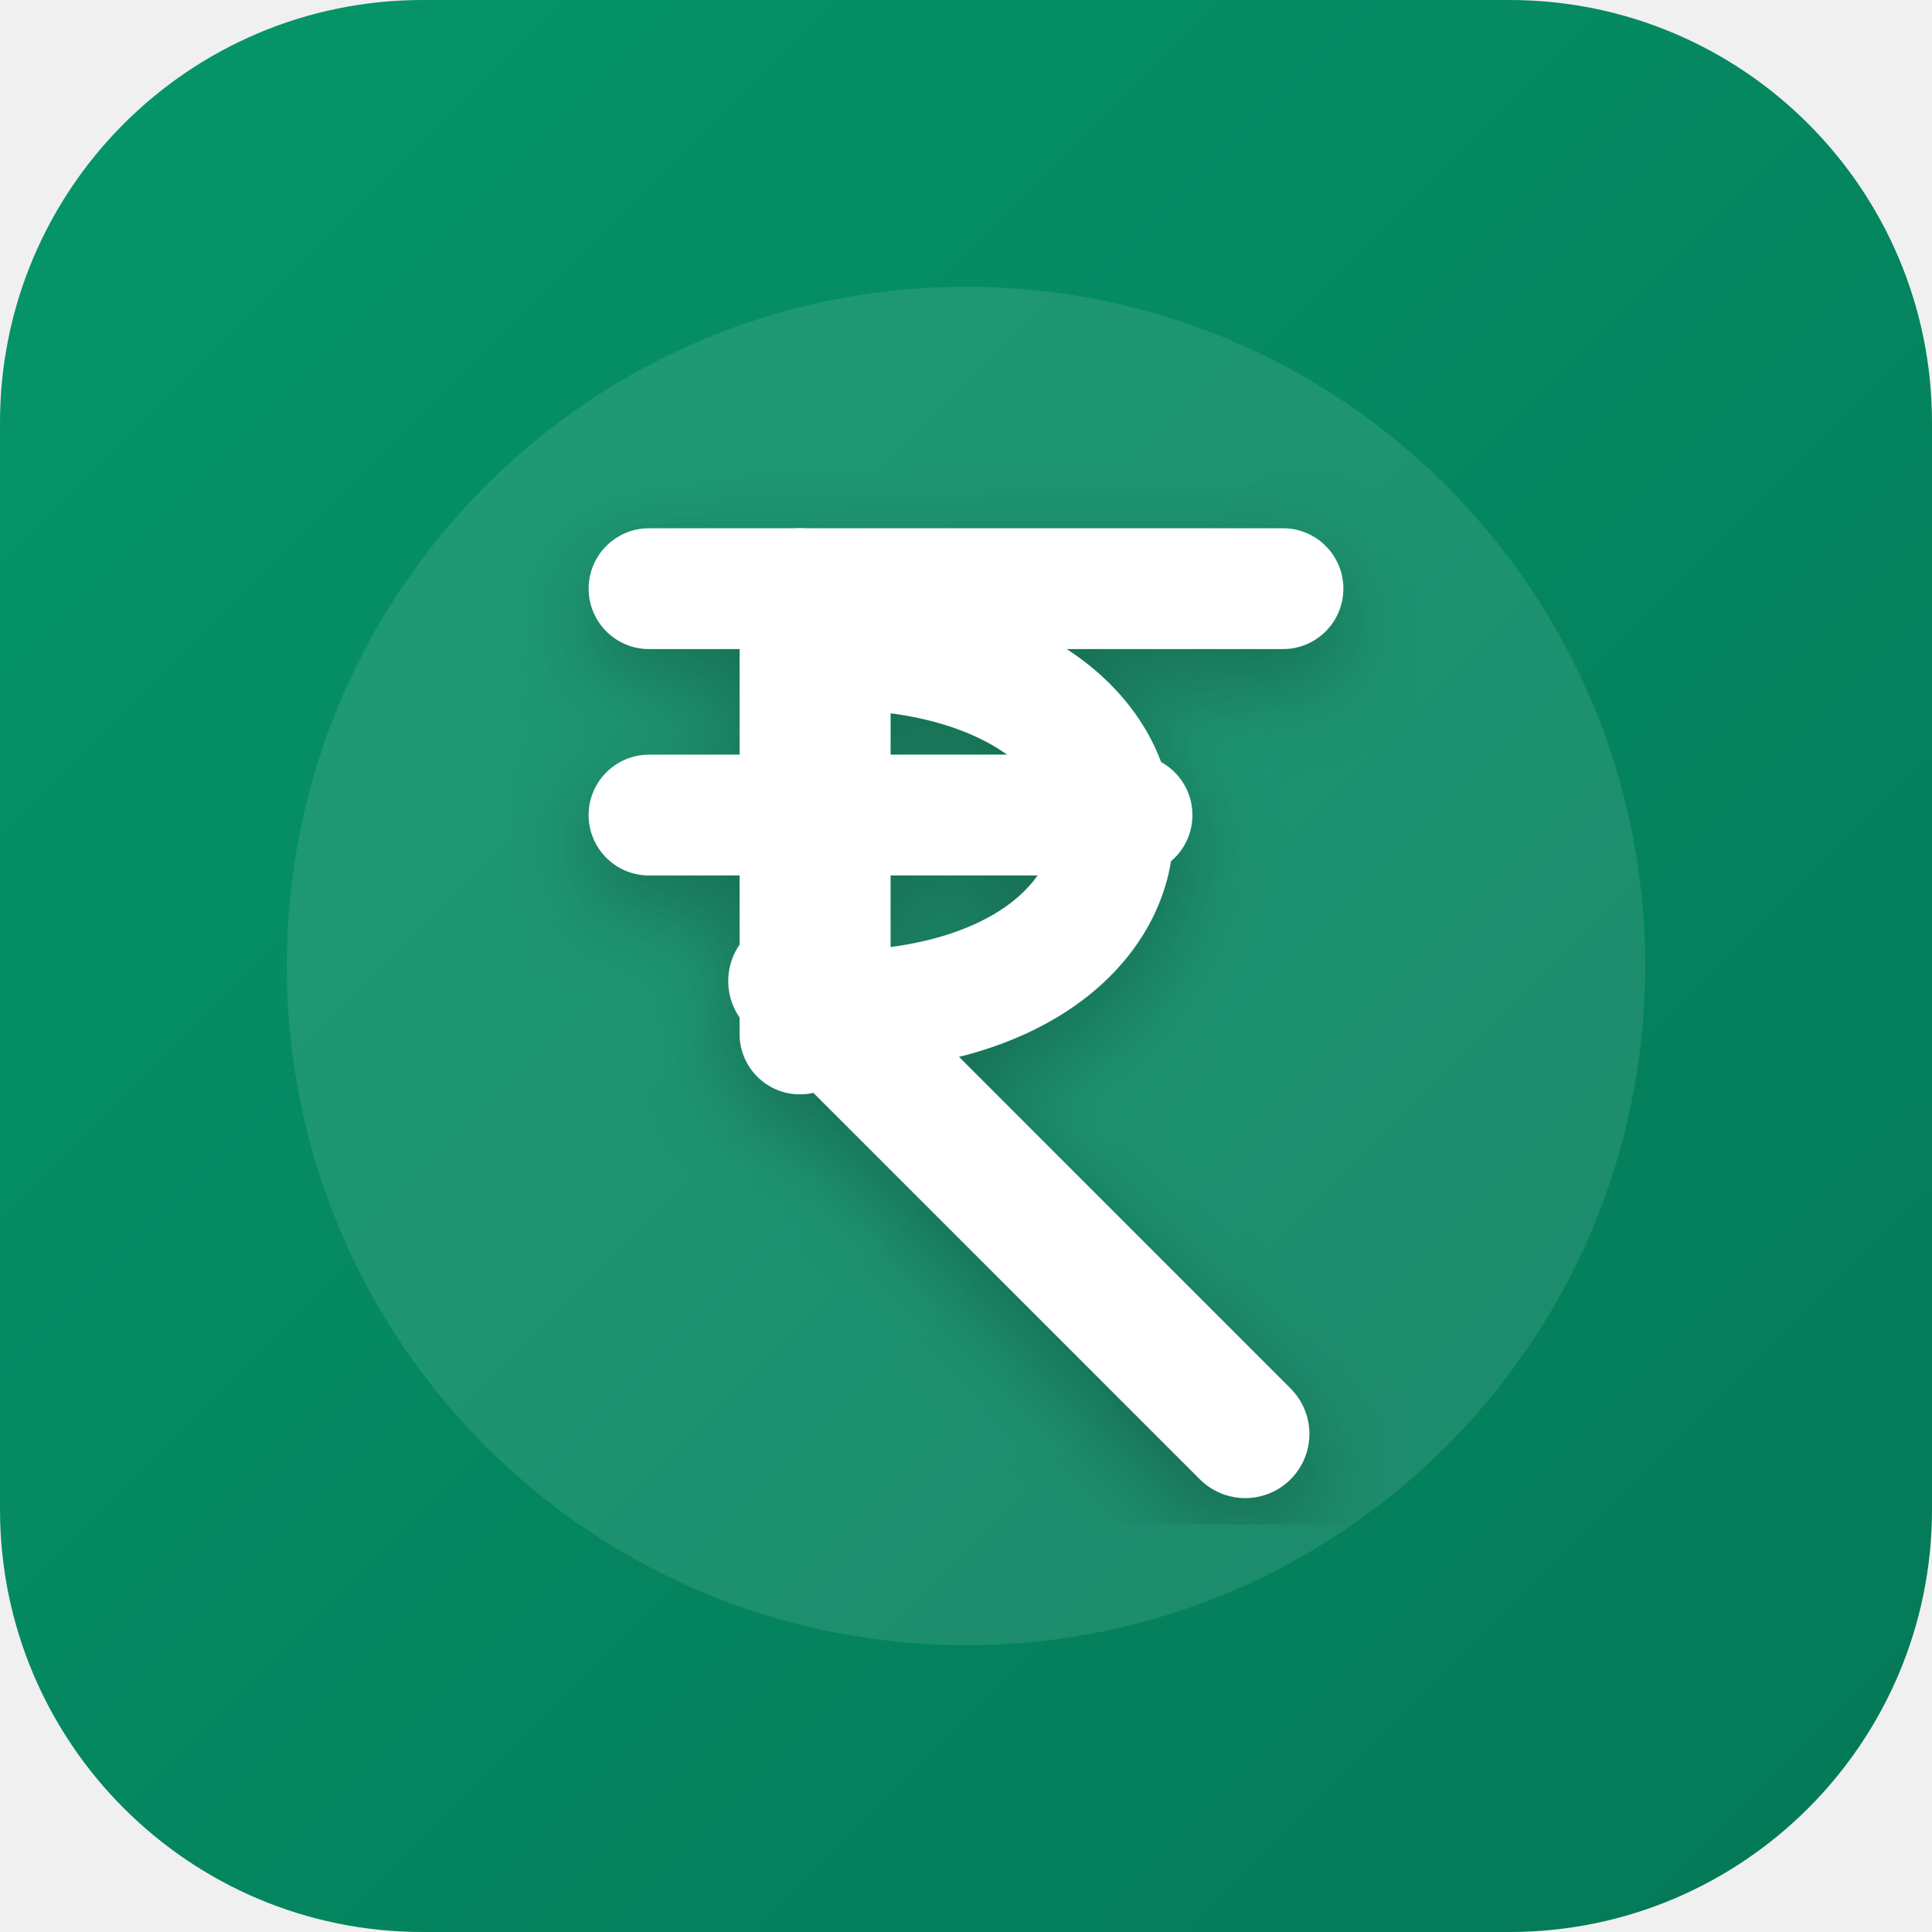
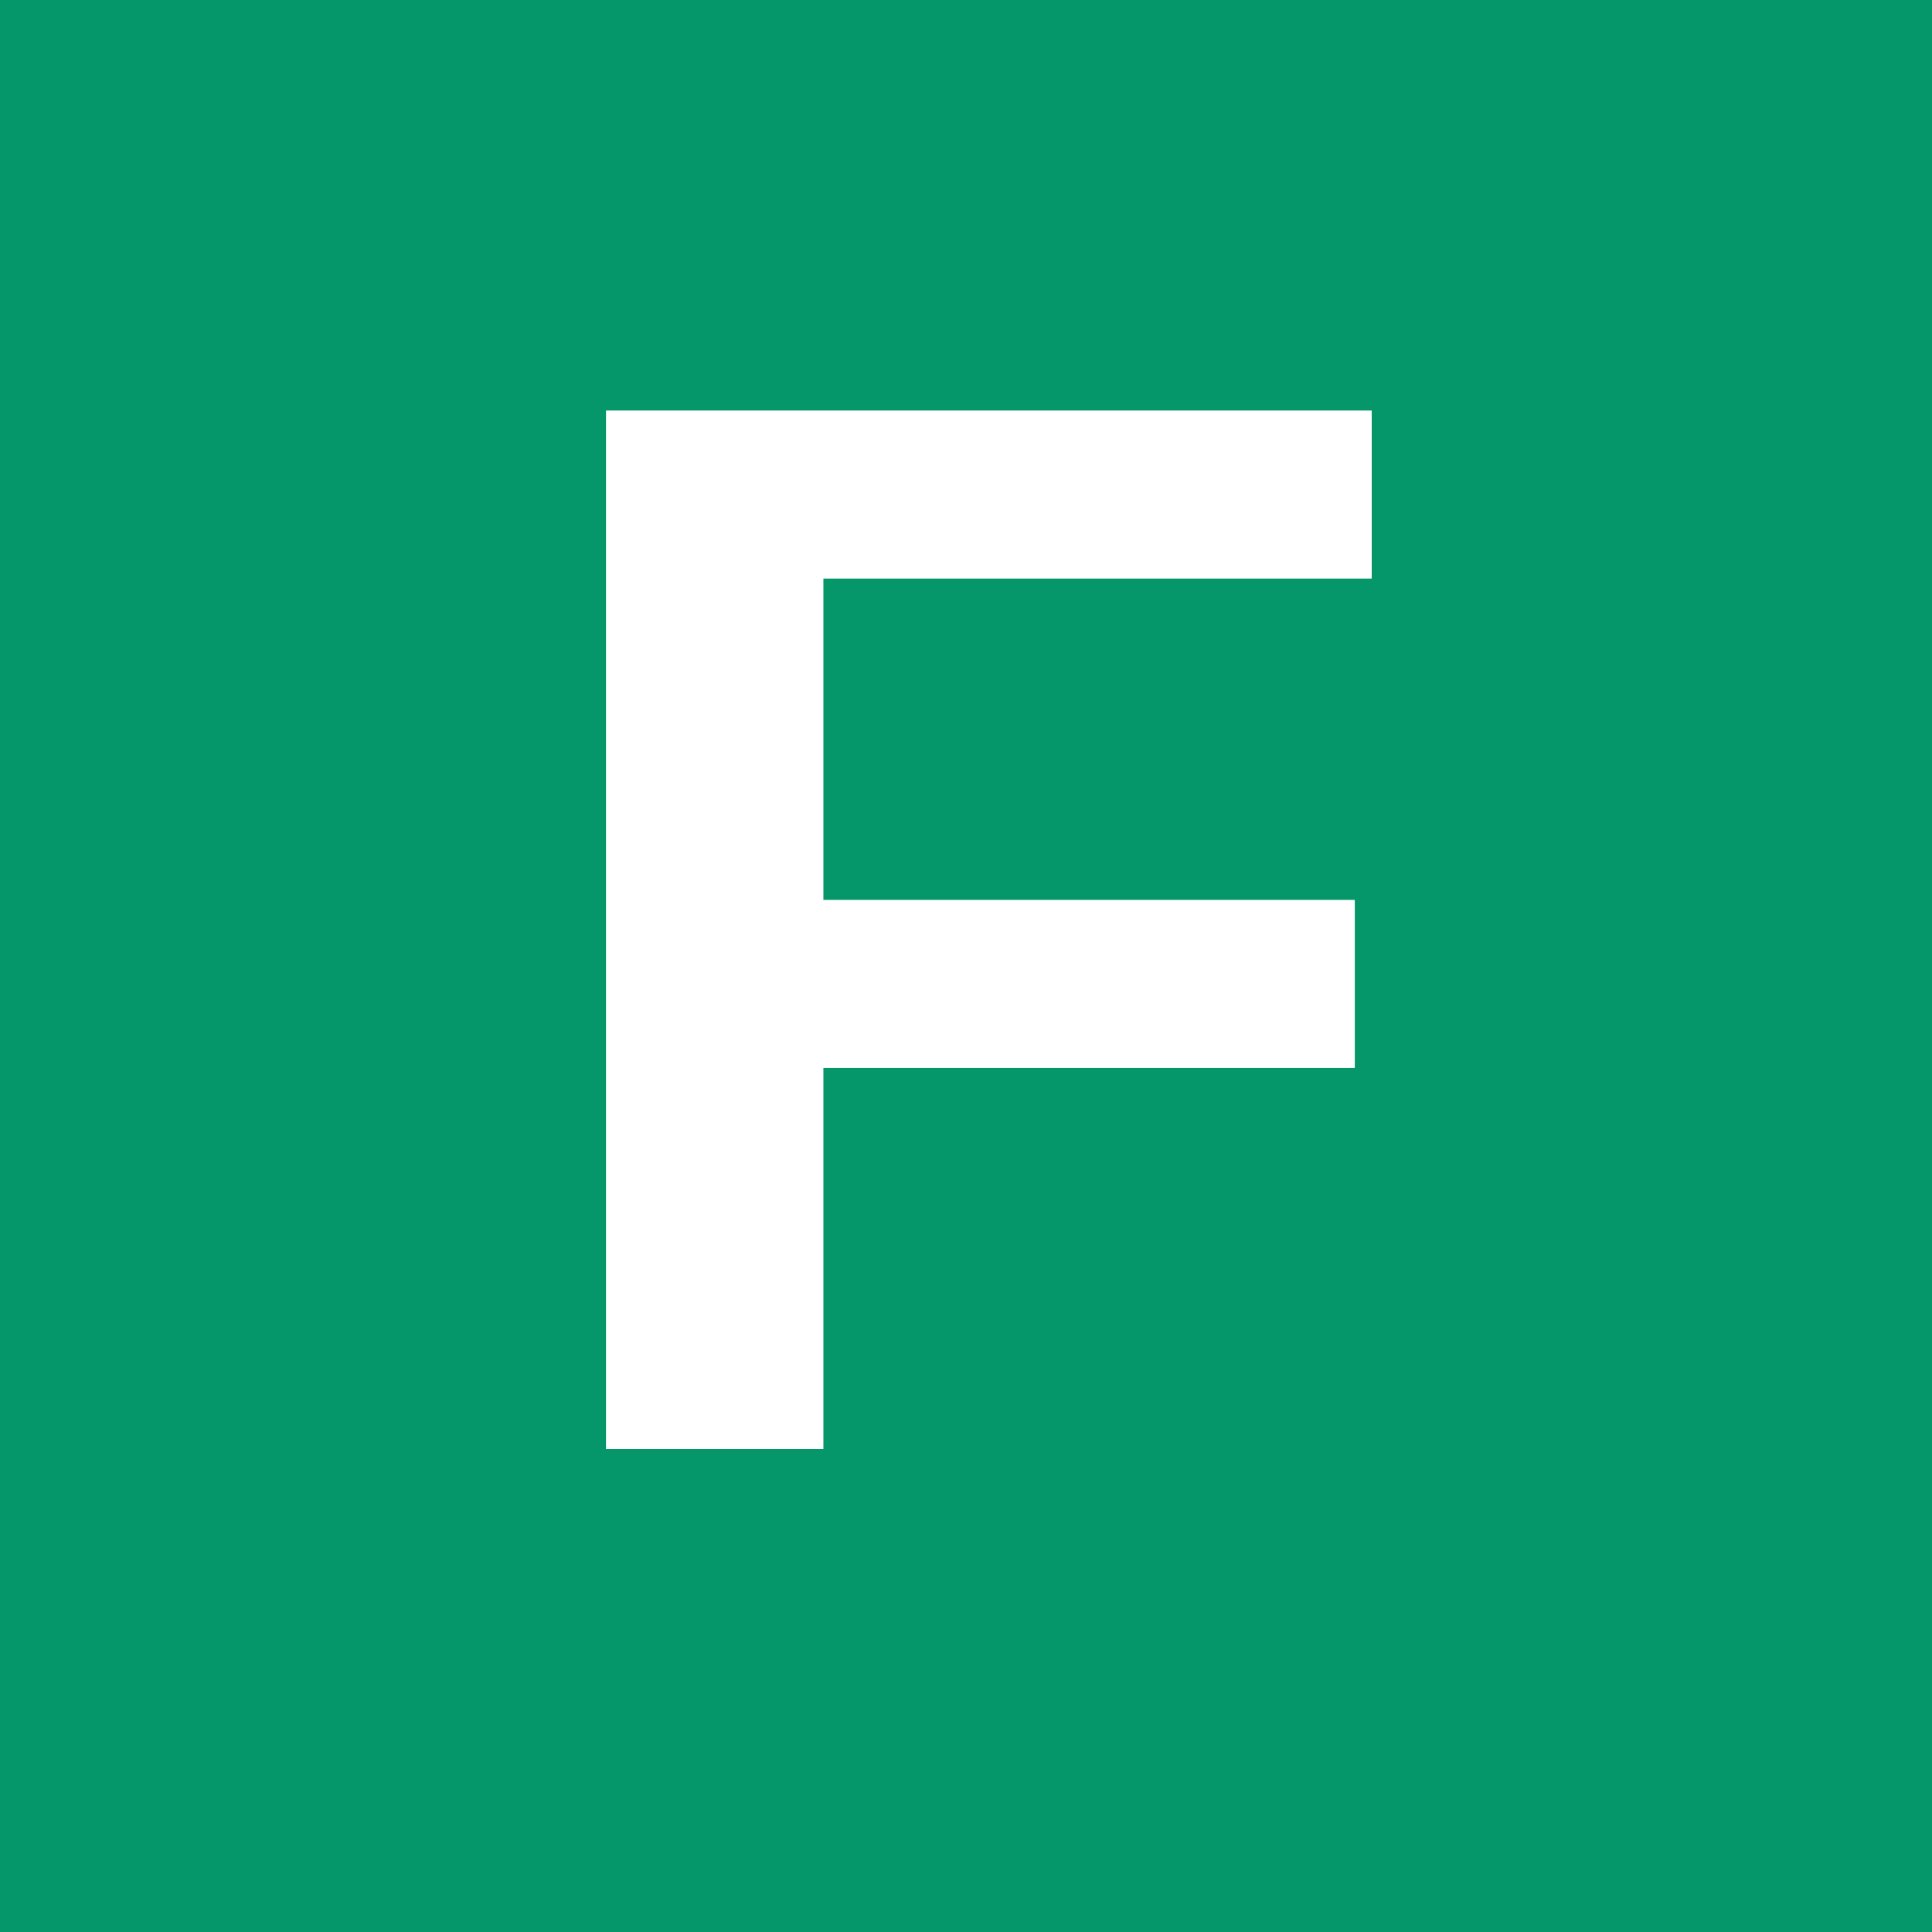
<svg xmlns="http://www.w3.org/2000/svg" viewBox="0 0 512 512" width="512" height="512">
-   <defs>
-     <linearGradient id="bg" x1="0%" y1="0%" x2="100%" y2="100%">
-       <stop offset="0%" stop-color="#059669" />
-       <stop offset="100%" stop-color="#047857" />
-     </linearGradient>
-     <filter id="shadow" x="-10%" y="-10%" width="120%" height="120%">
-       <feDropShadow dx="0" dy="8" stdDeviation="12" flood-color="#000000" flood-opacity="0.25" />
-     </filter>
-   </defs>
-   <rect width="512" height="512" rx="112" fill="url(#bg)" />
-   <circle cx="256" cy="256" r="180" fill="#ffffff" fill-opacity="0.1" />
-   <g fill="#ffffff" filter="url(#shadow)">
-     <rect x="156" y="140" width="200" height="32" rx="16" />
-     <rect x="156" y="200" width="160" height="32" rx="16" />
-     <rect x="196" y="140" width="32" height="150" rx="16" />
-     <path d="M 220 172 C 320 172 320 268 220 268 Z" fill="none" stroke="#ffffff" stroke-width="32" stroke-linecap="round" />
-     <path d="M 210 260 L 330 380" stroke="#ffffff" stroke-width="34" stroke-linecap="round" />
-   </g>
+   <rect width="512" height="512" fill="#059669" />
+   <text x="256" y="384" fill="#ffffff" font-family="Arial, Helvetica, sans-serif" font-size="400" font-weight="700" text-anchor="middle">F</text>
</svg>
